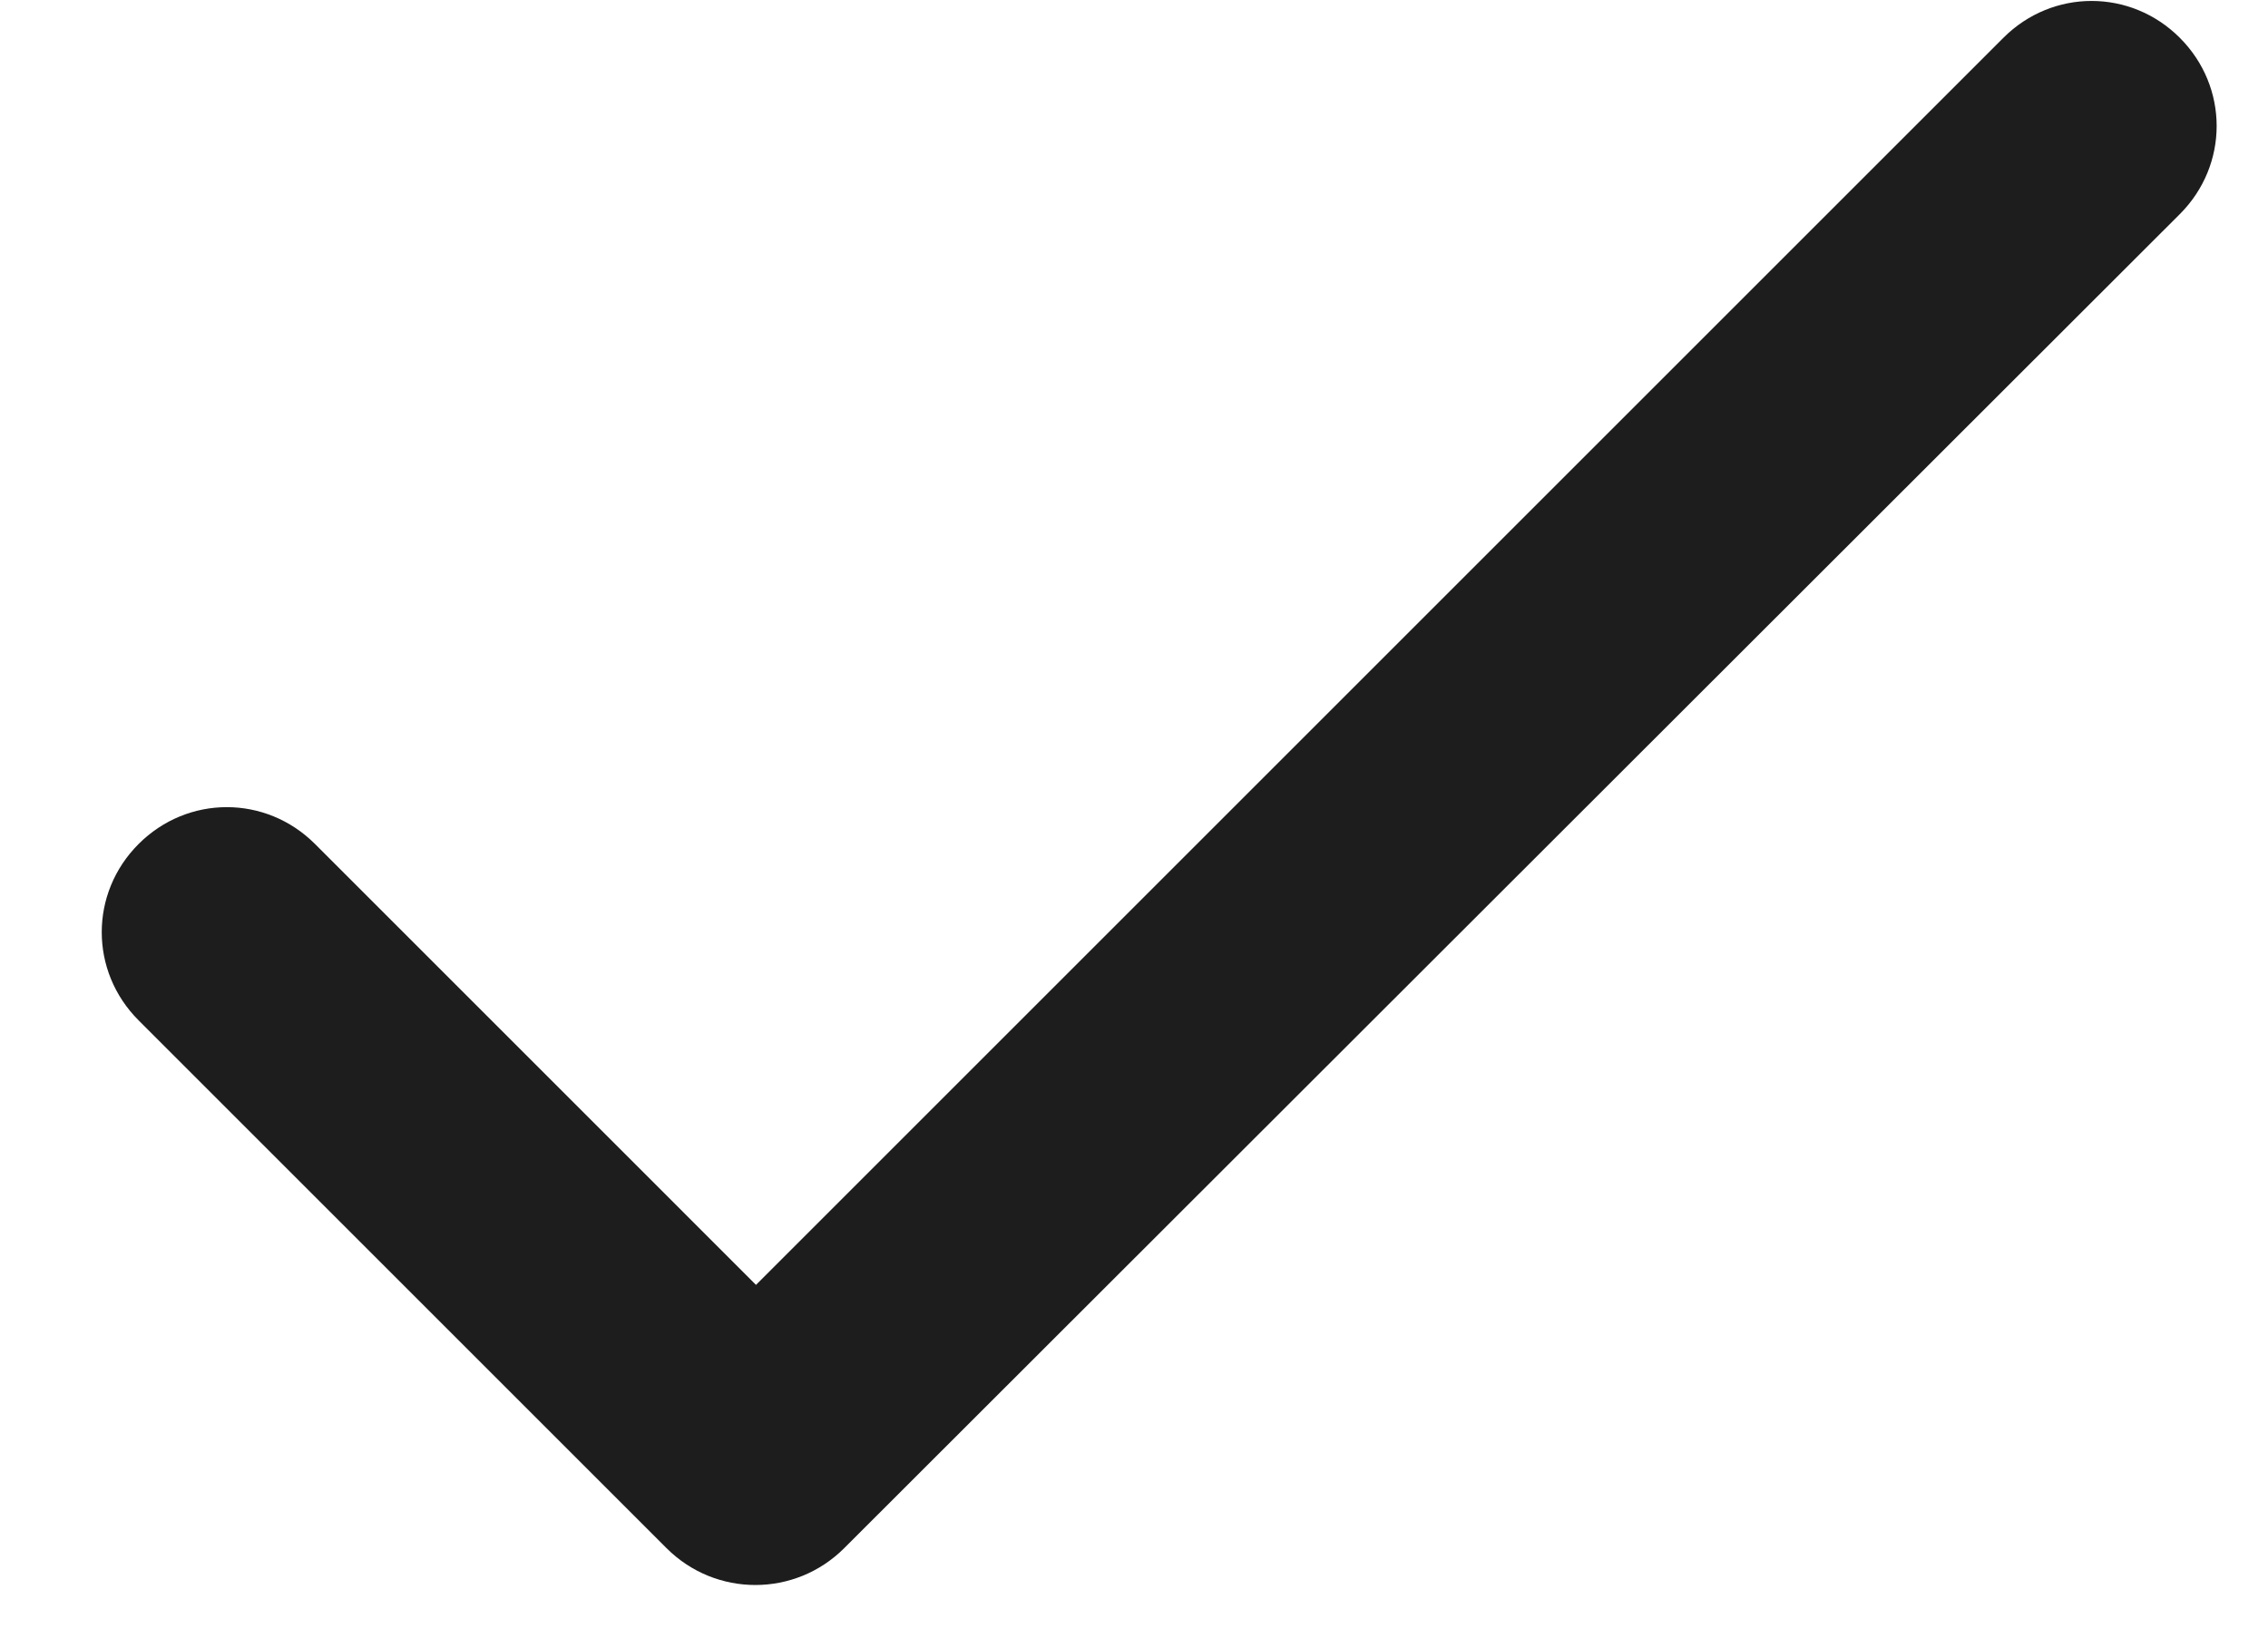
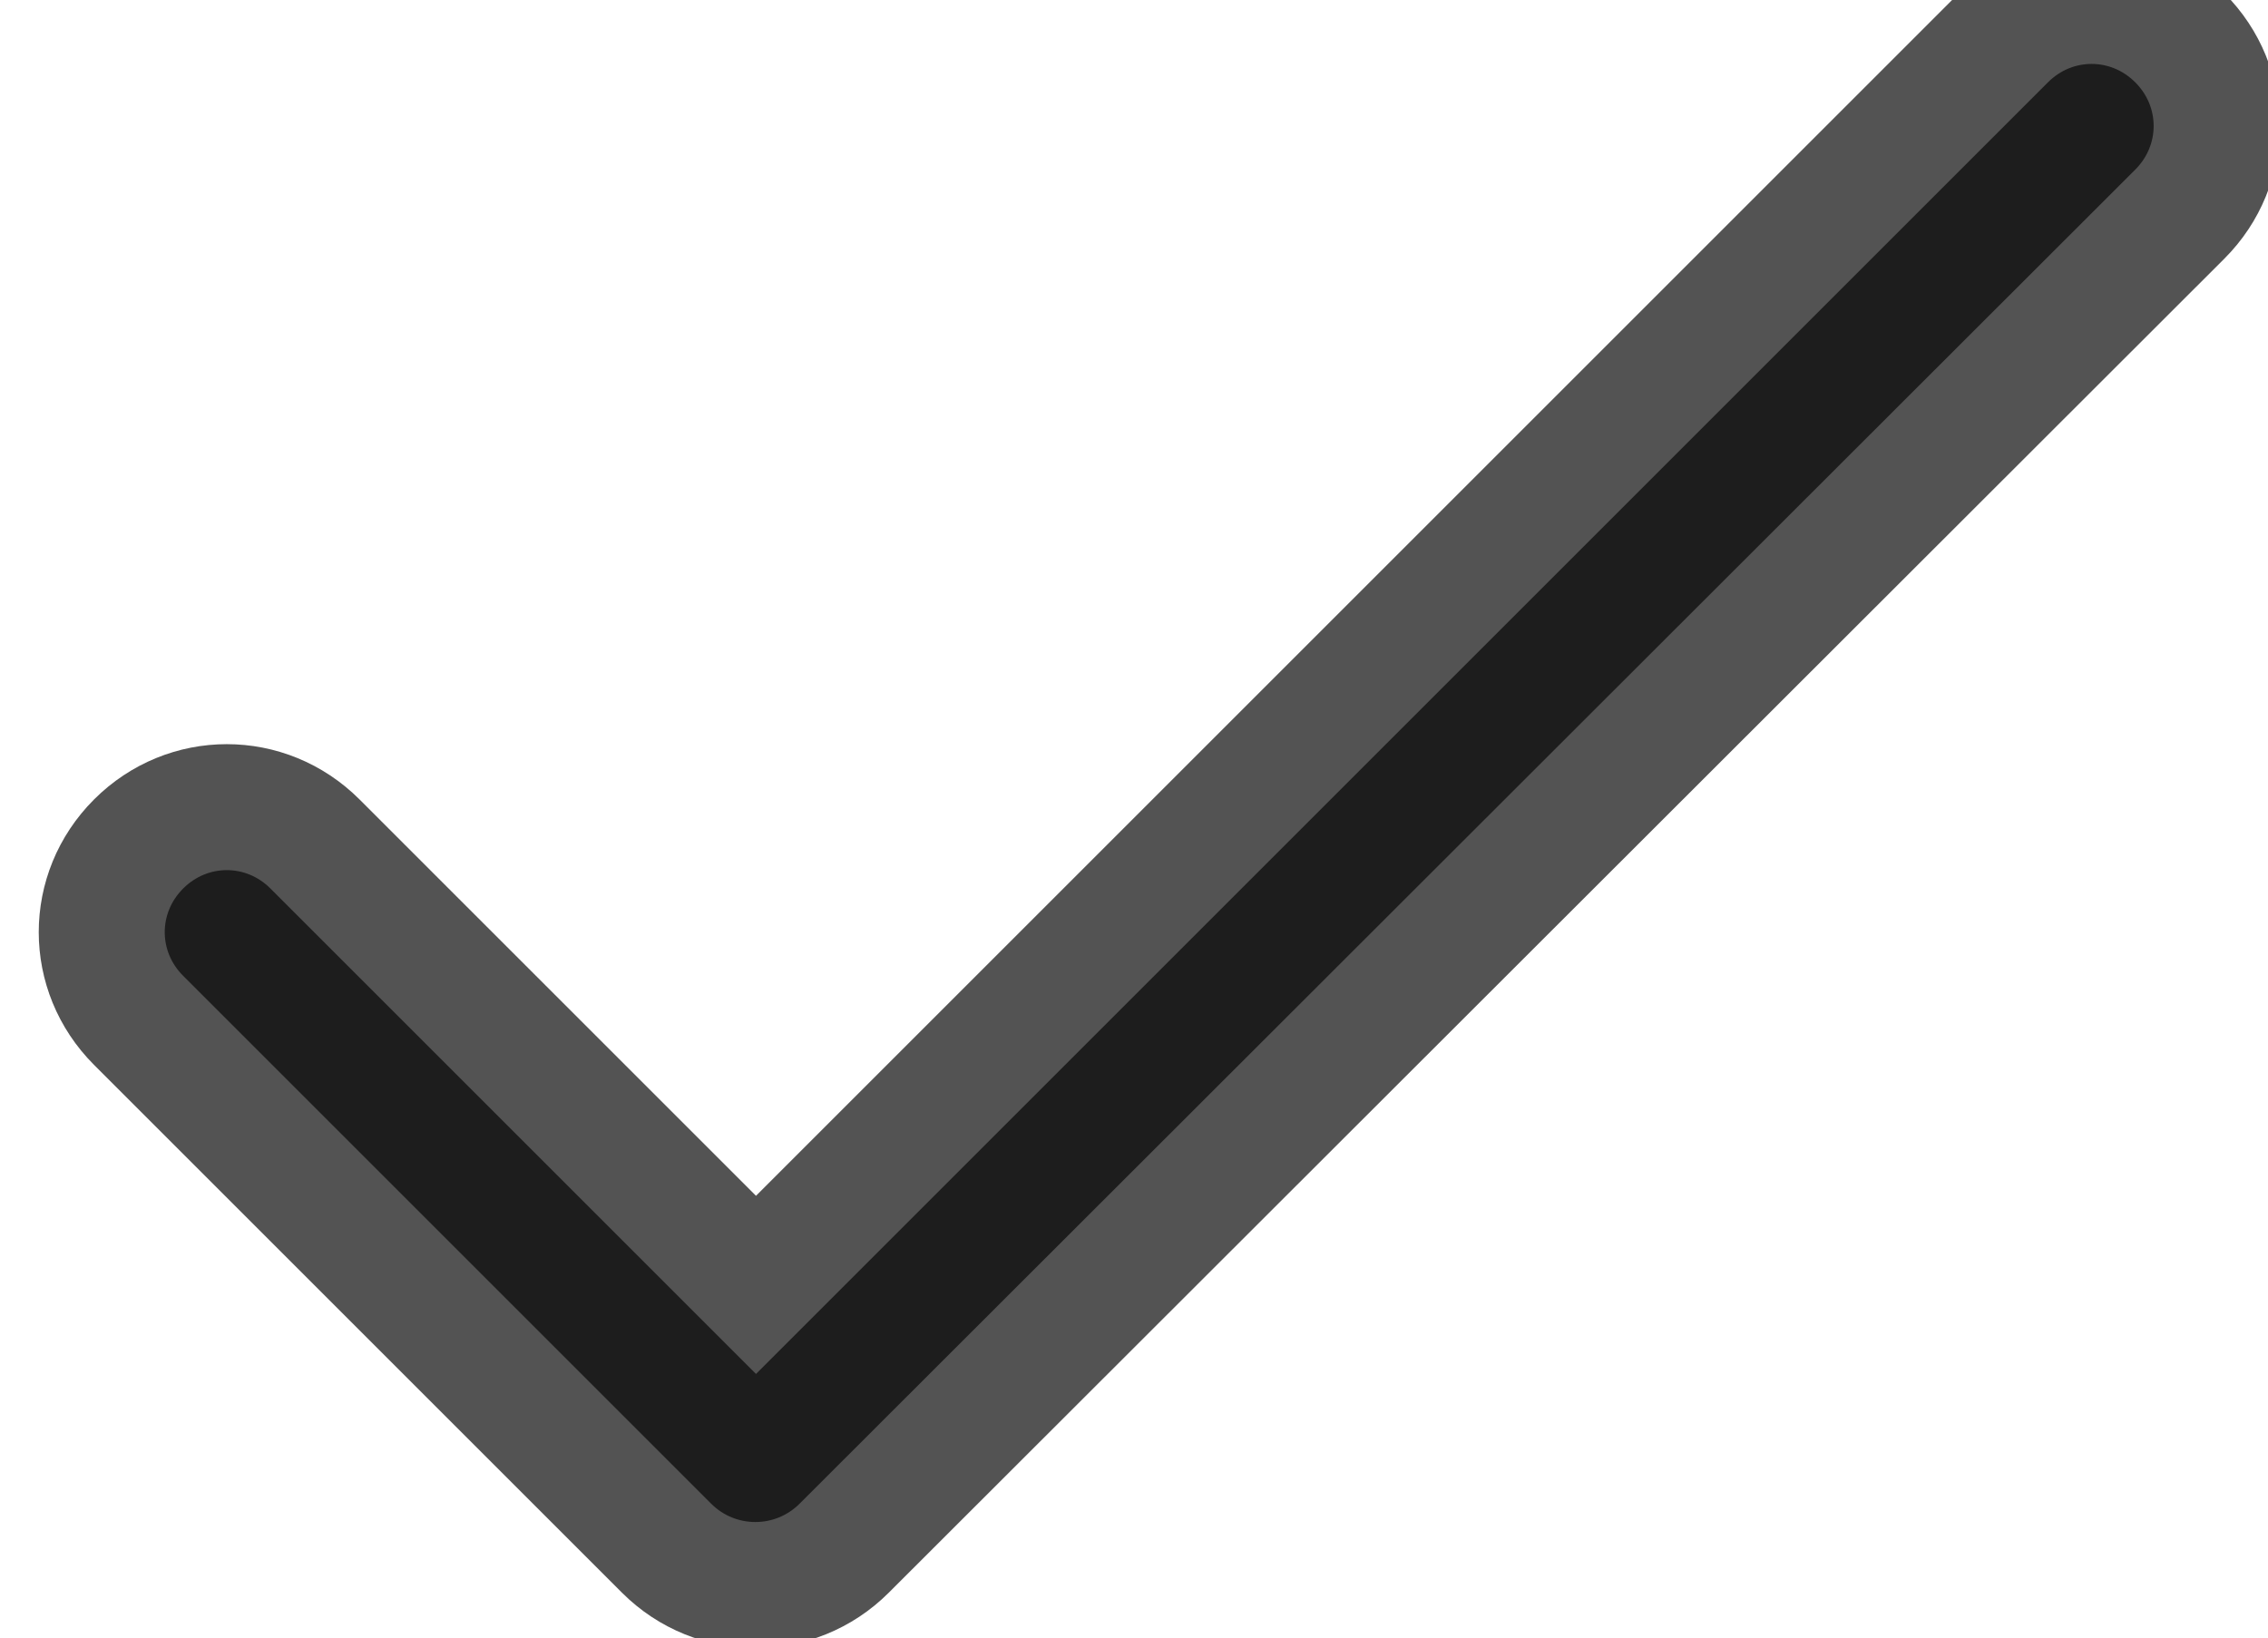
<svg xmlns="http://www.w3.org/2000/svg" width="18px" height="13px" viewBox="0 0 18 13" version="1.1">
-   <g id="Icons" stroke="none" stroke-width="1" fill="none" fill-rule="evenodd">
+   <g fill="none" id="Icons" stroke="#535353" stroke-width="1" fill-rule="evenodd">
    <g id="Rounded" transform="translate(-443, -248)">
      <g id="Action" transform="translate(100, 100)">
        <g id="-Round-/-Action-/-done" transform="translate(340, 142)">
          <g transform="translate(0, 0)">
            <polygon id="Path" points="0 0 24 0 24 24 0 24" />
            <path d="M9,16.2 L5.5,12.7 C5.11,12.31 4.49,12.31 4.1,12.7 C3.71,13.09 3.71,13.71 4.1,14.1 L8.29,18.29 C8.68,18.68 9.31,18.68 9.7,18.29 L20.3,7.7 C20.69,7.31 20.69,6.69 20.3,6.3 C19.91,5.91 19.29,5.91 18.9,6.3 L9,16.2 Z" id="🔹Icon-Color" fill="#1D1D1D" />
          </g>
        </g>
      </g>
    </g>
  </g>
</svg>
